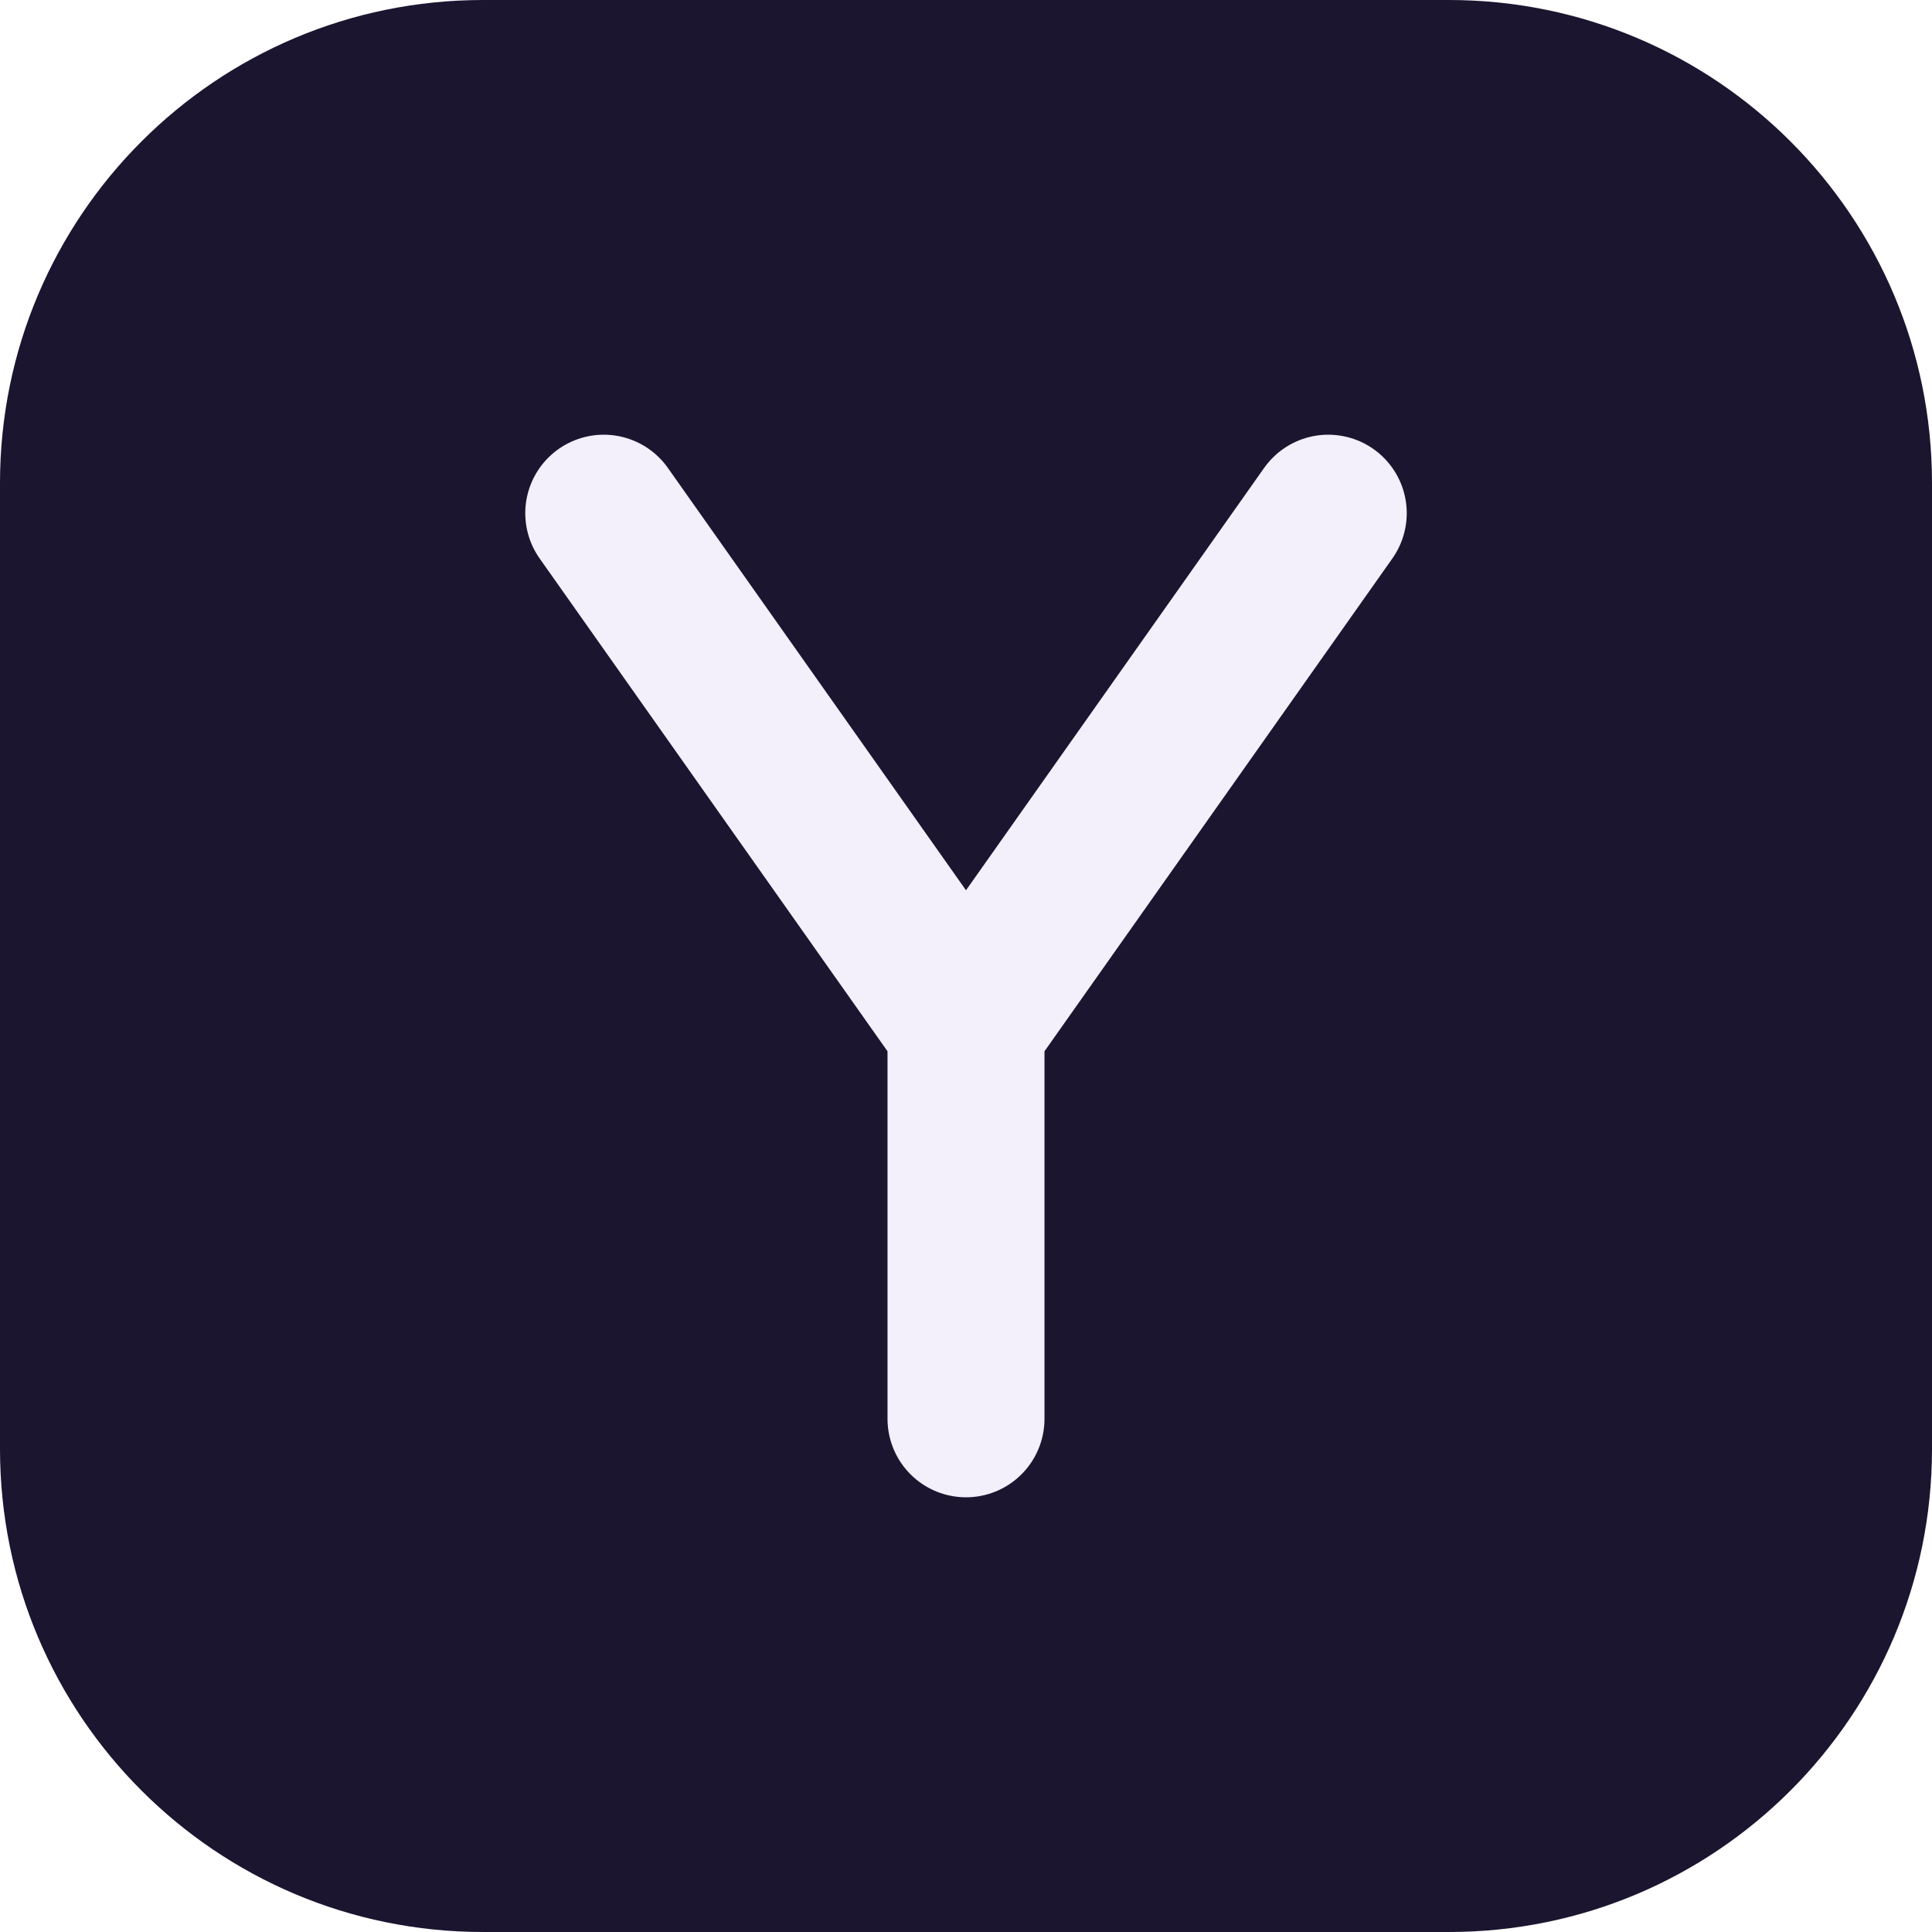
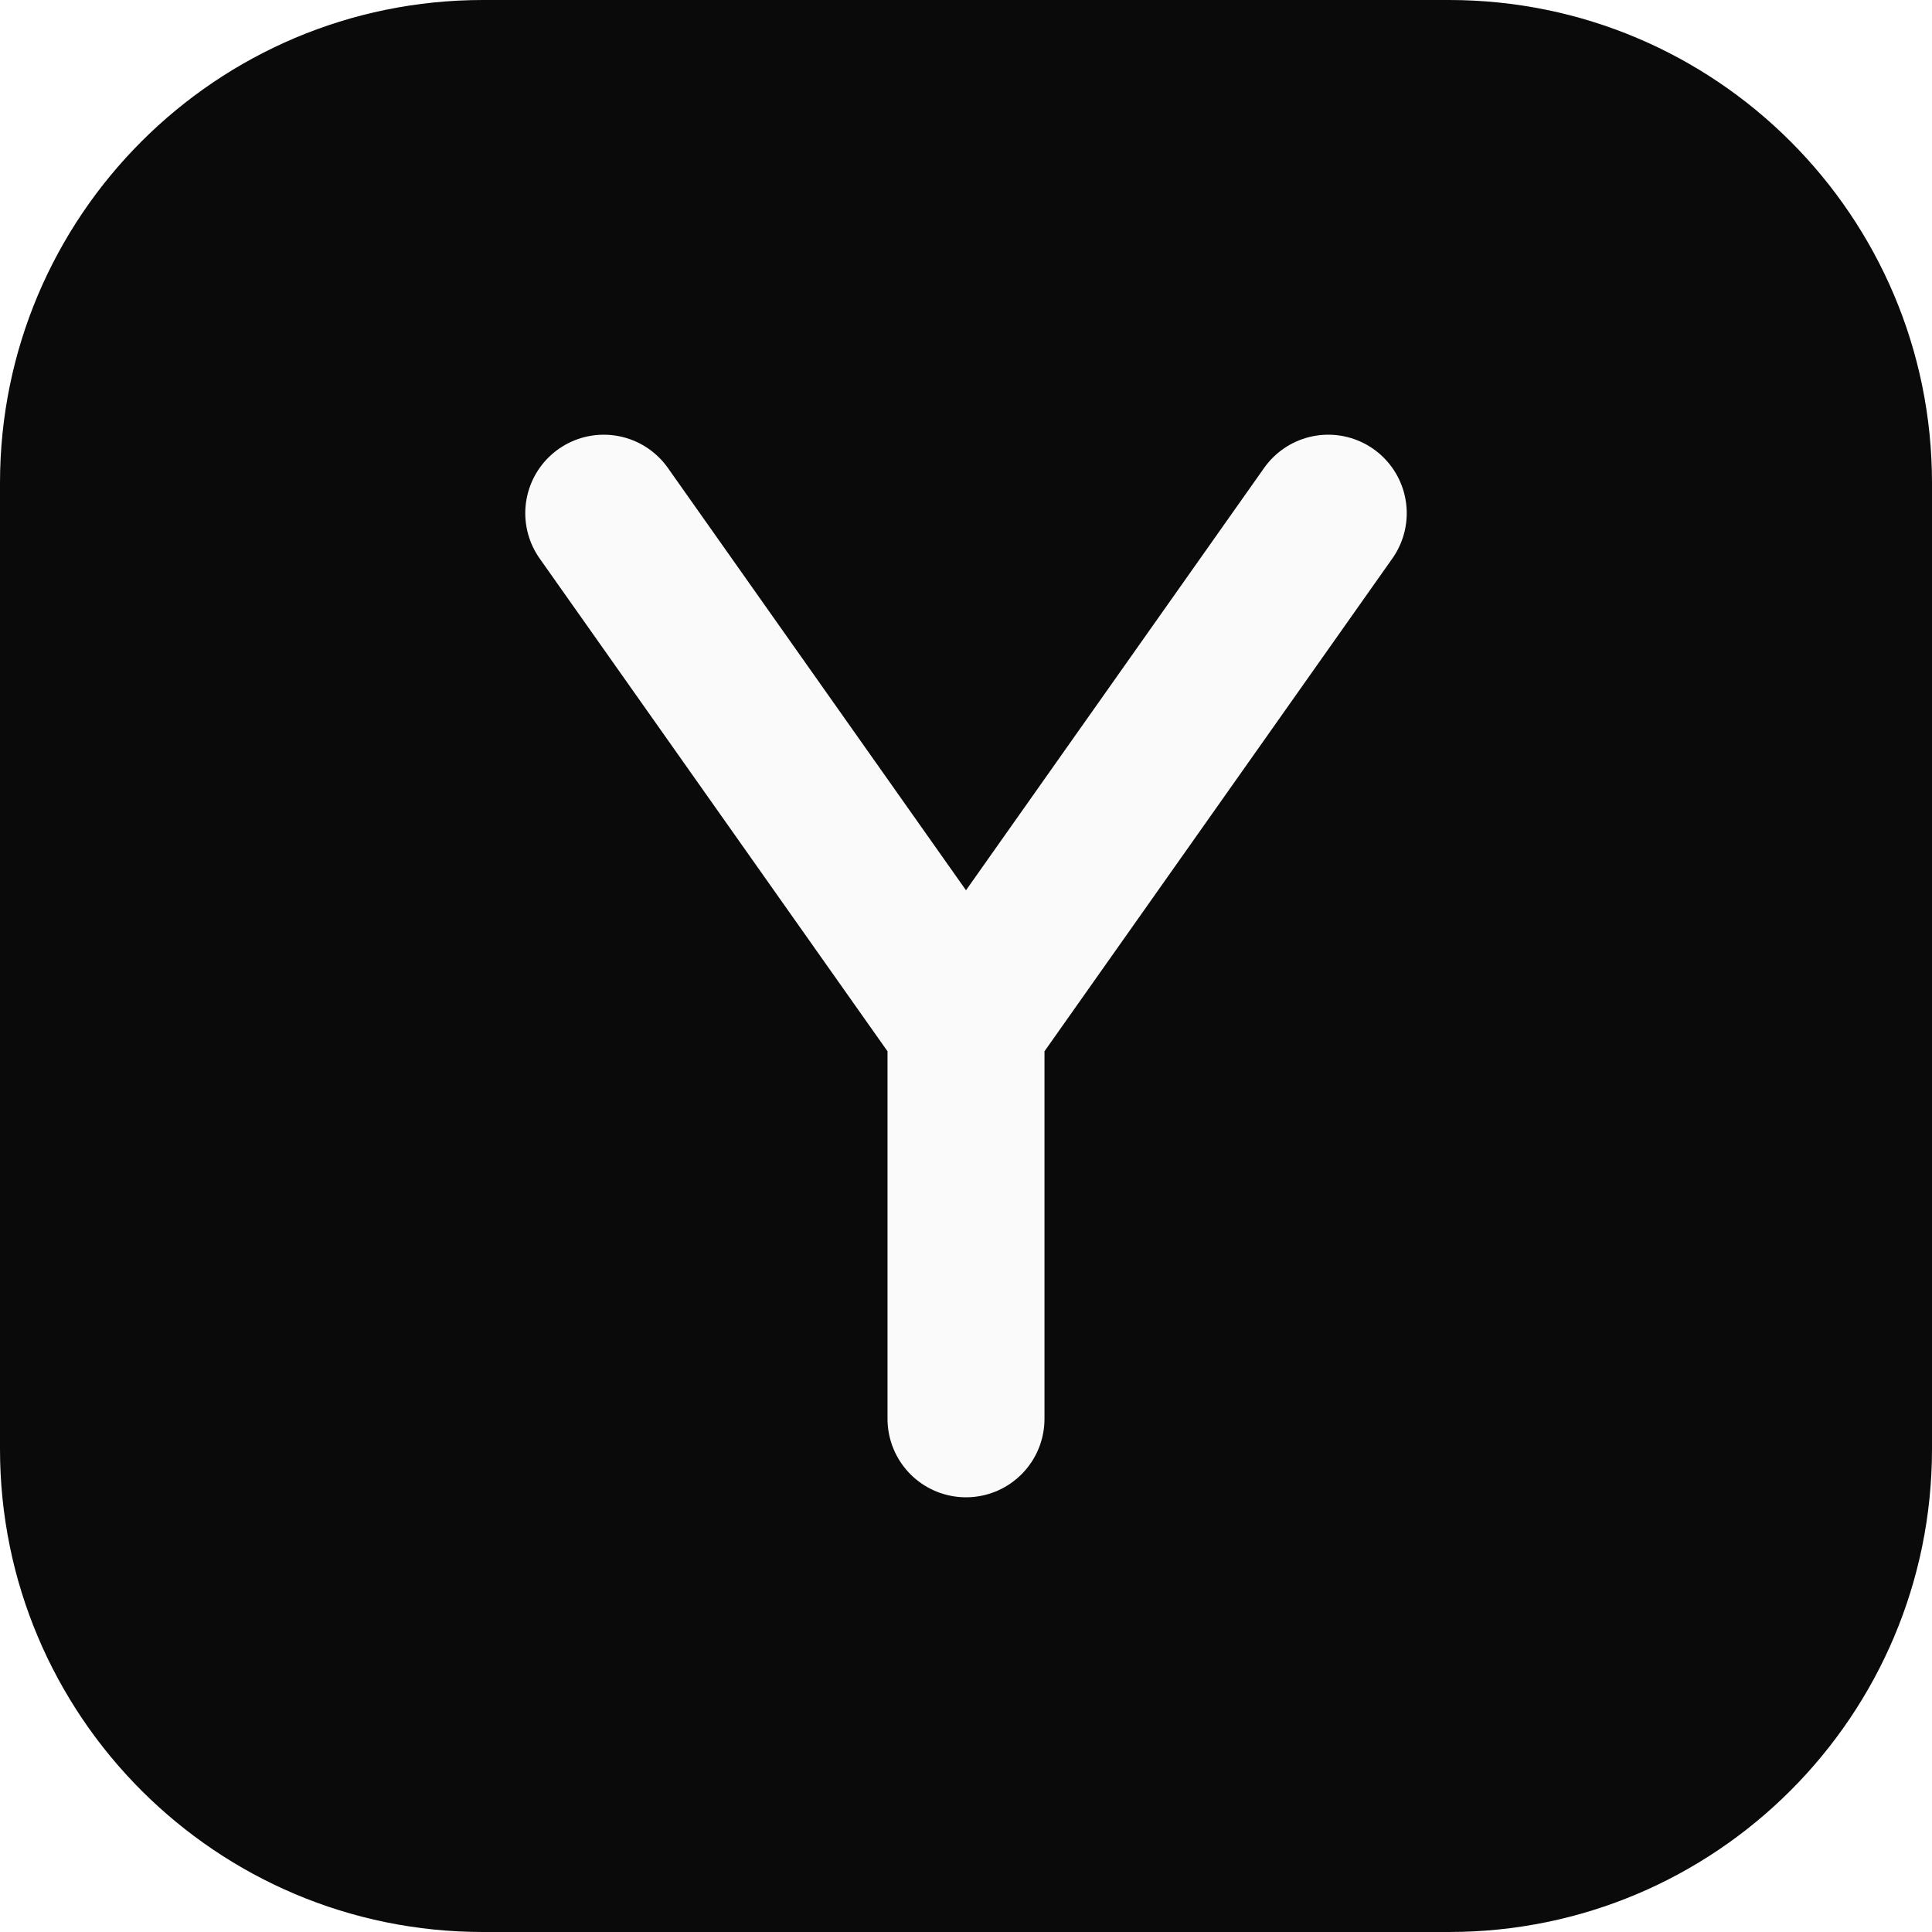
<svg xmlns="http://www.w3.org/2000/svg" viewBox="0 0 32 32">
-   <rect width="32" height="32" rx="8" fill="#1c1530" />
-   <path d="M10 8.5l6 8.5 6-8.5M16 17v6.5" fill="none" stroke="#f3effb" stroke-width="2.6" stroke-linecap="round" stroke-linejoin="round" />
+   <rect width="32" height="32" rx="8" fill="#0a0a0a" />
+   <path d="M10 8.5l6 8.5 6-8.5M16 17v6.5" fill="none" stroke="#fafafa" stroke-width="2.6" stroke-linecap="round" stroke-linejoin="round" />
</svg>
